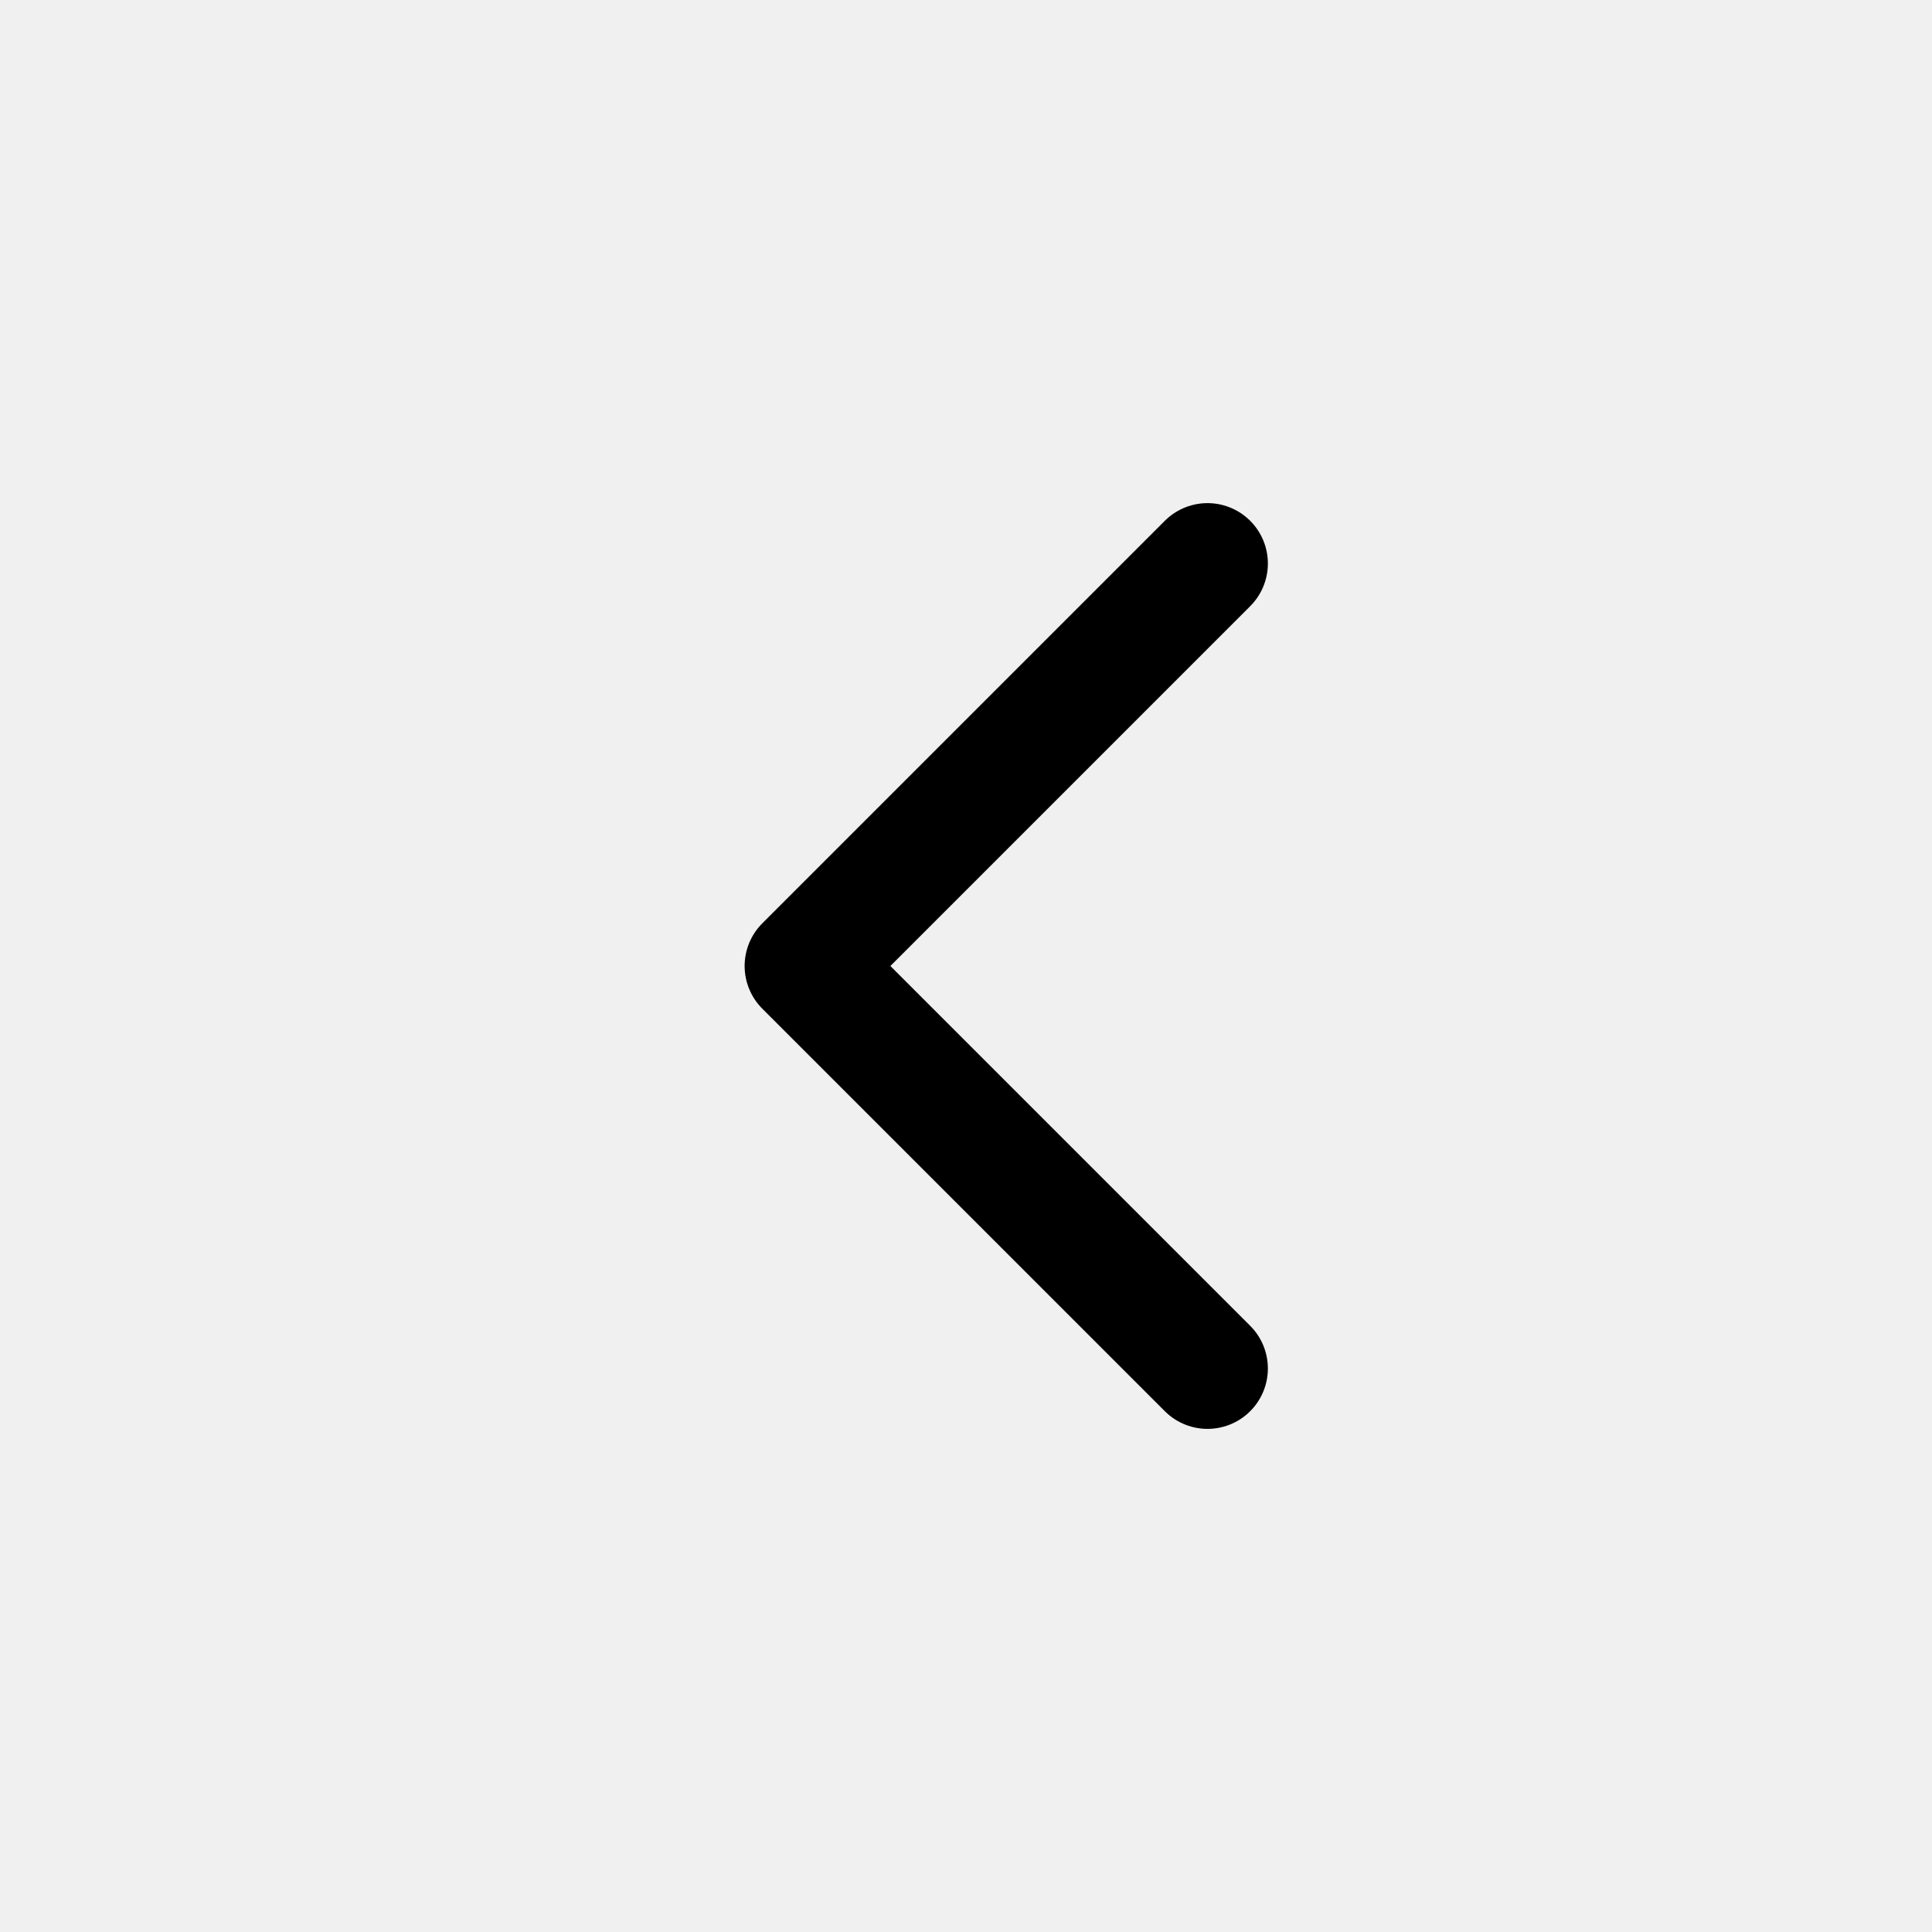
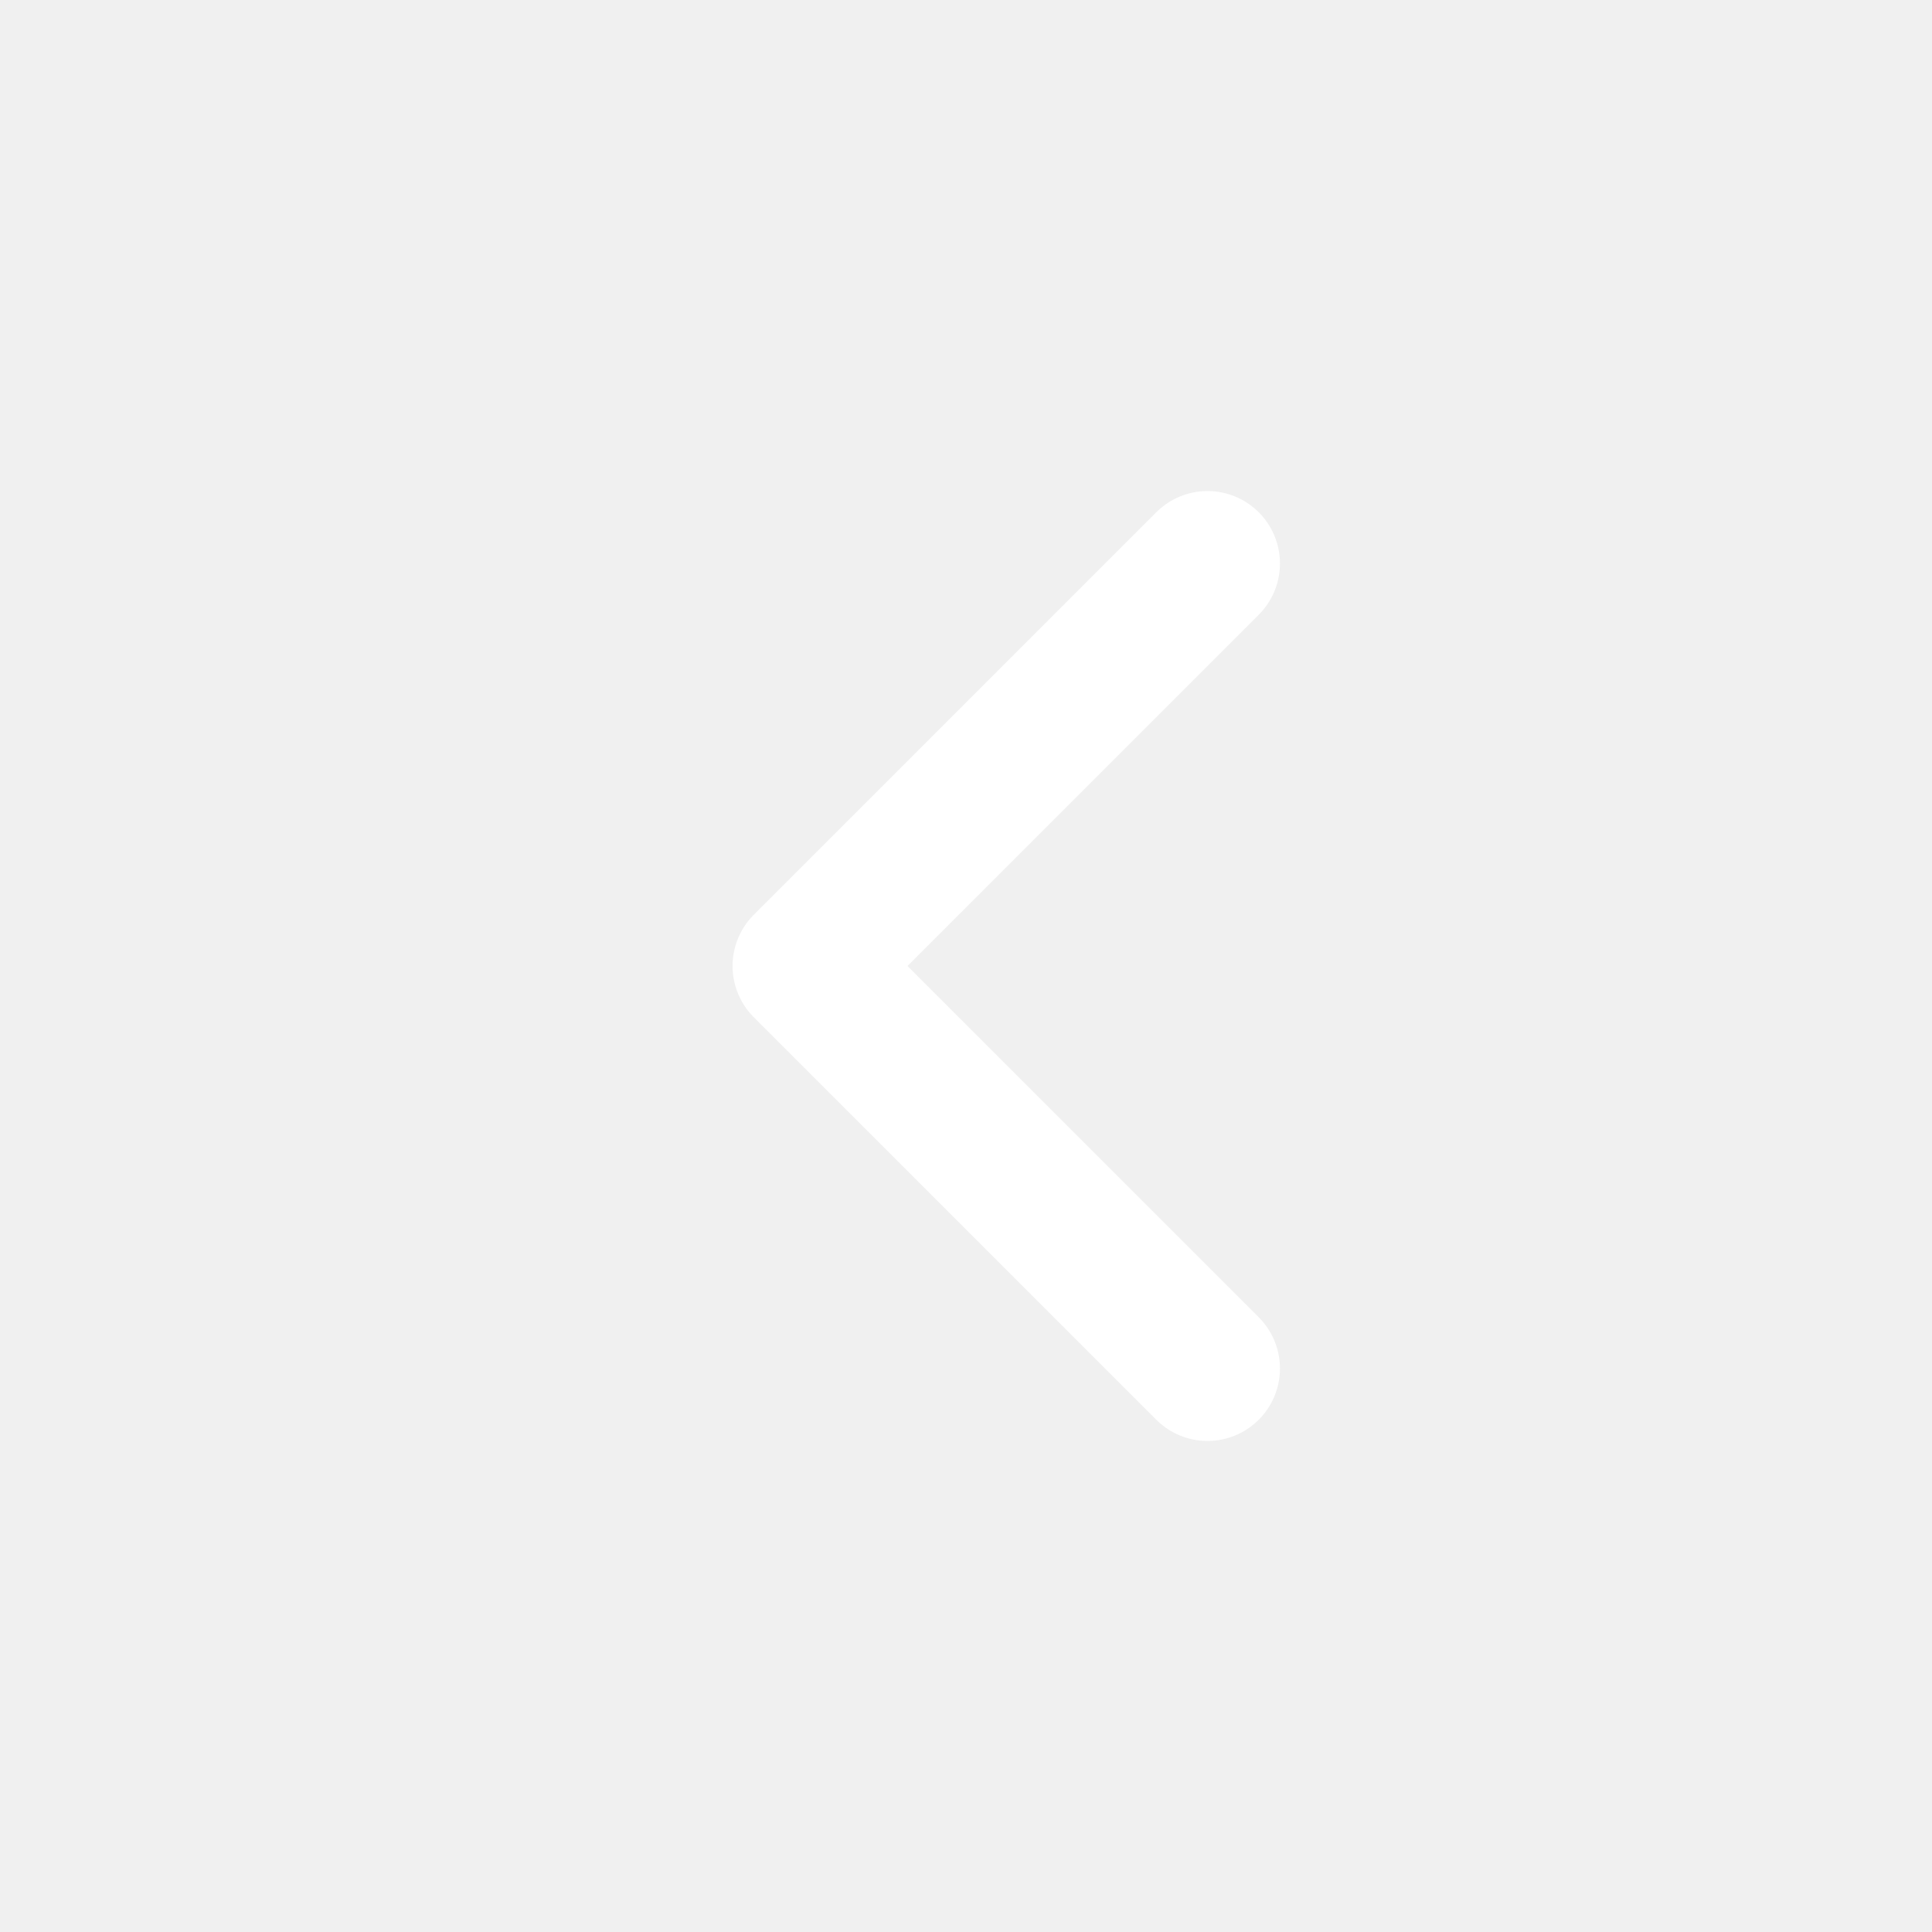
<svg xmlns="http://www.w3.org/2000/svg" width="800px" height="800px" viewBox="0 0 24 24" fill="none">
-   <path d="M15 7L10 12L15 17" stroke="#000000" stroke-width="1.5" stroke-linecap="round" stroke-linejoin="round" />
+   <path d="M15 7L10 12L15 17" stroke="#fff" stroke-width="1.8" stroke-linecap="round" stroke-linejoin="round" />
</svg>
